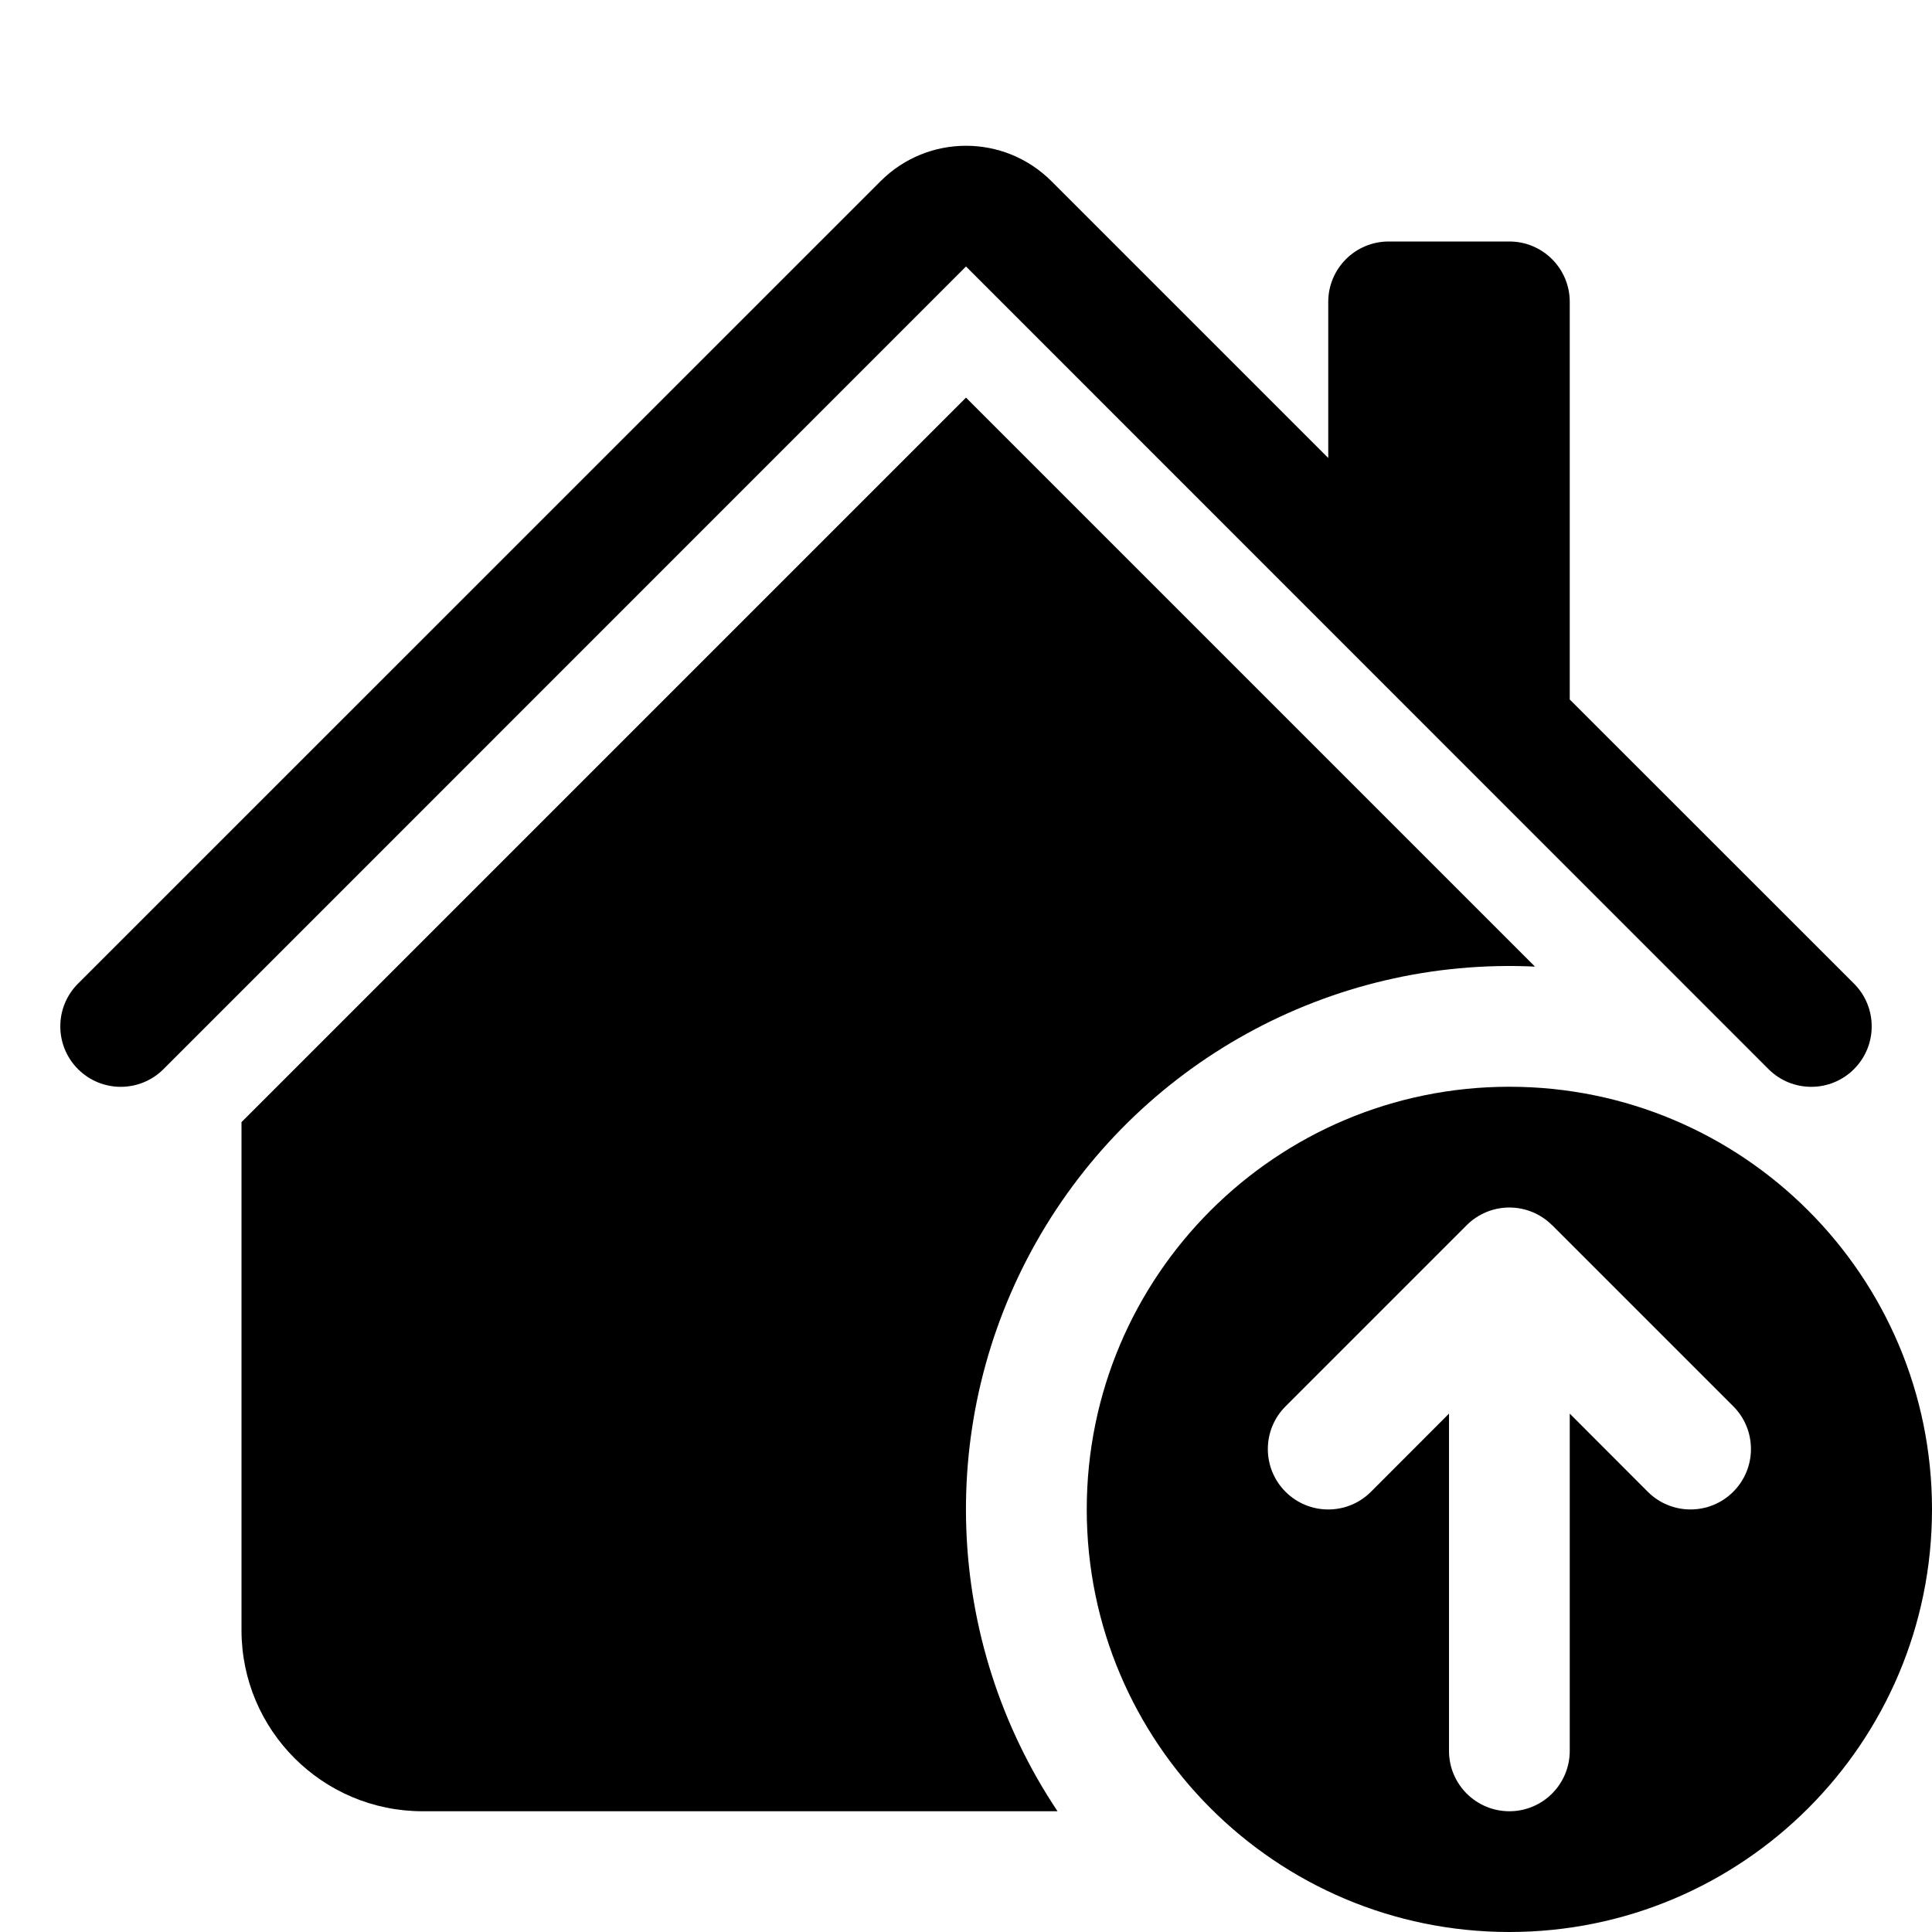
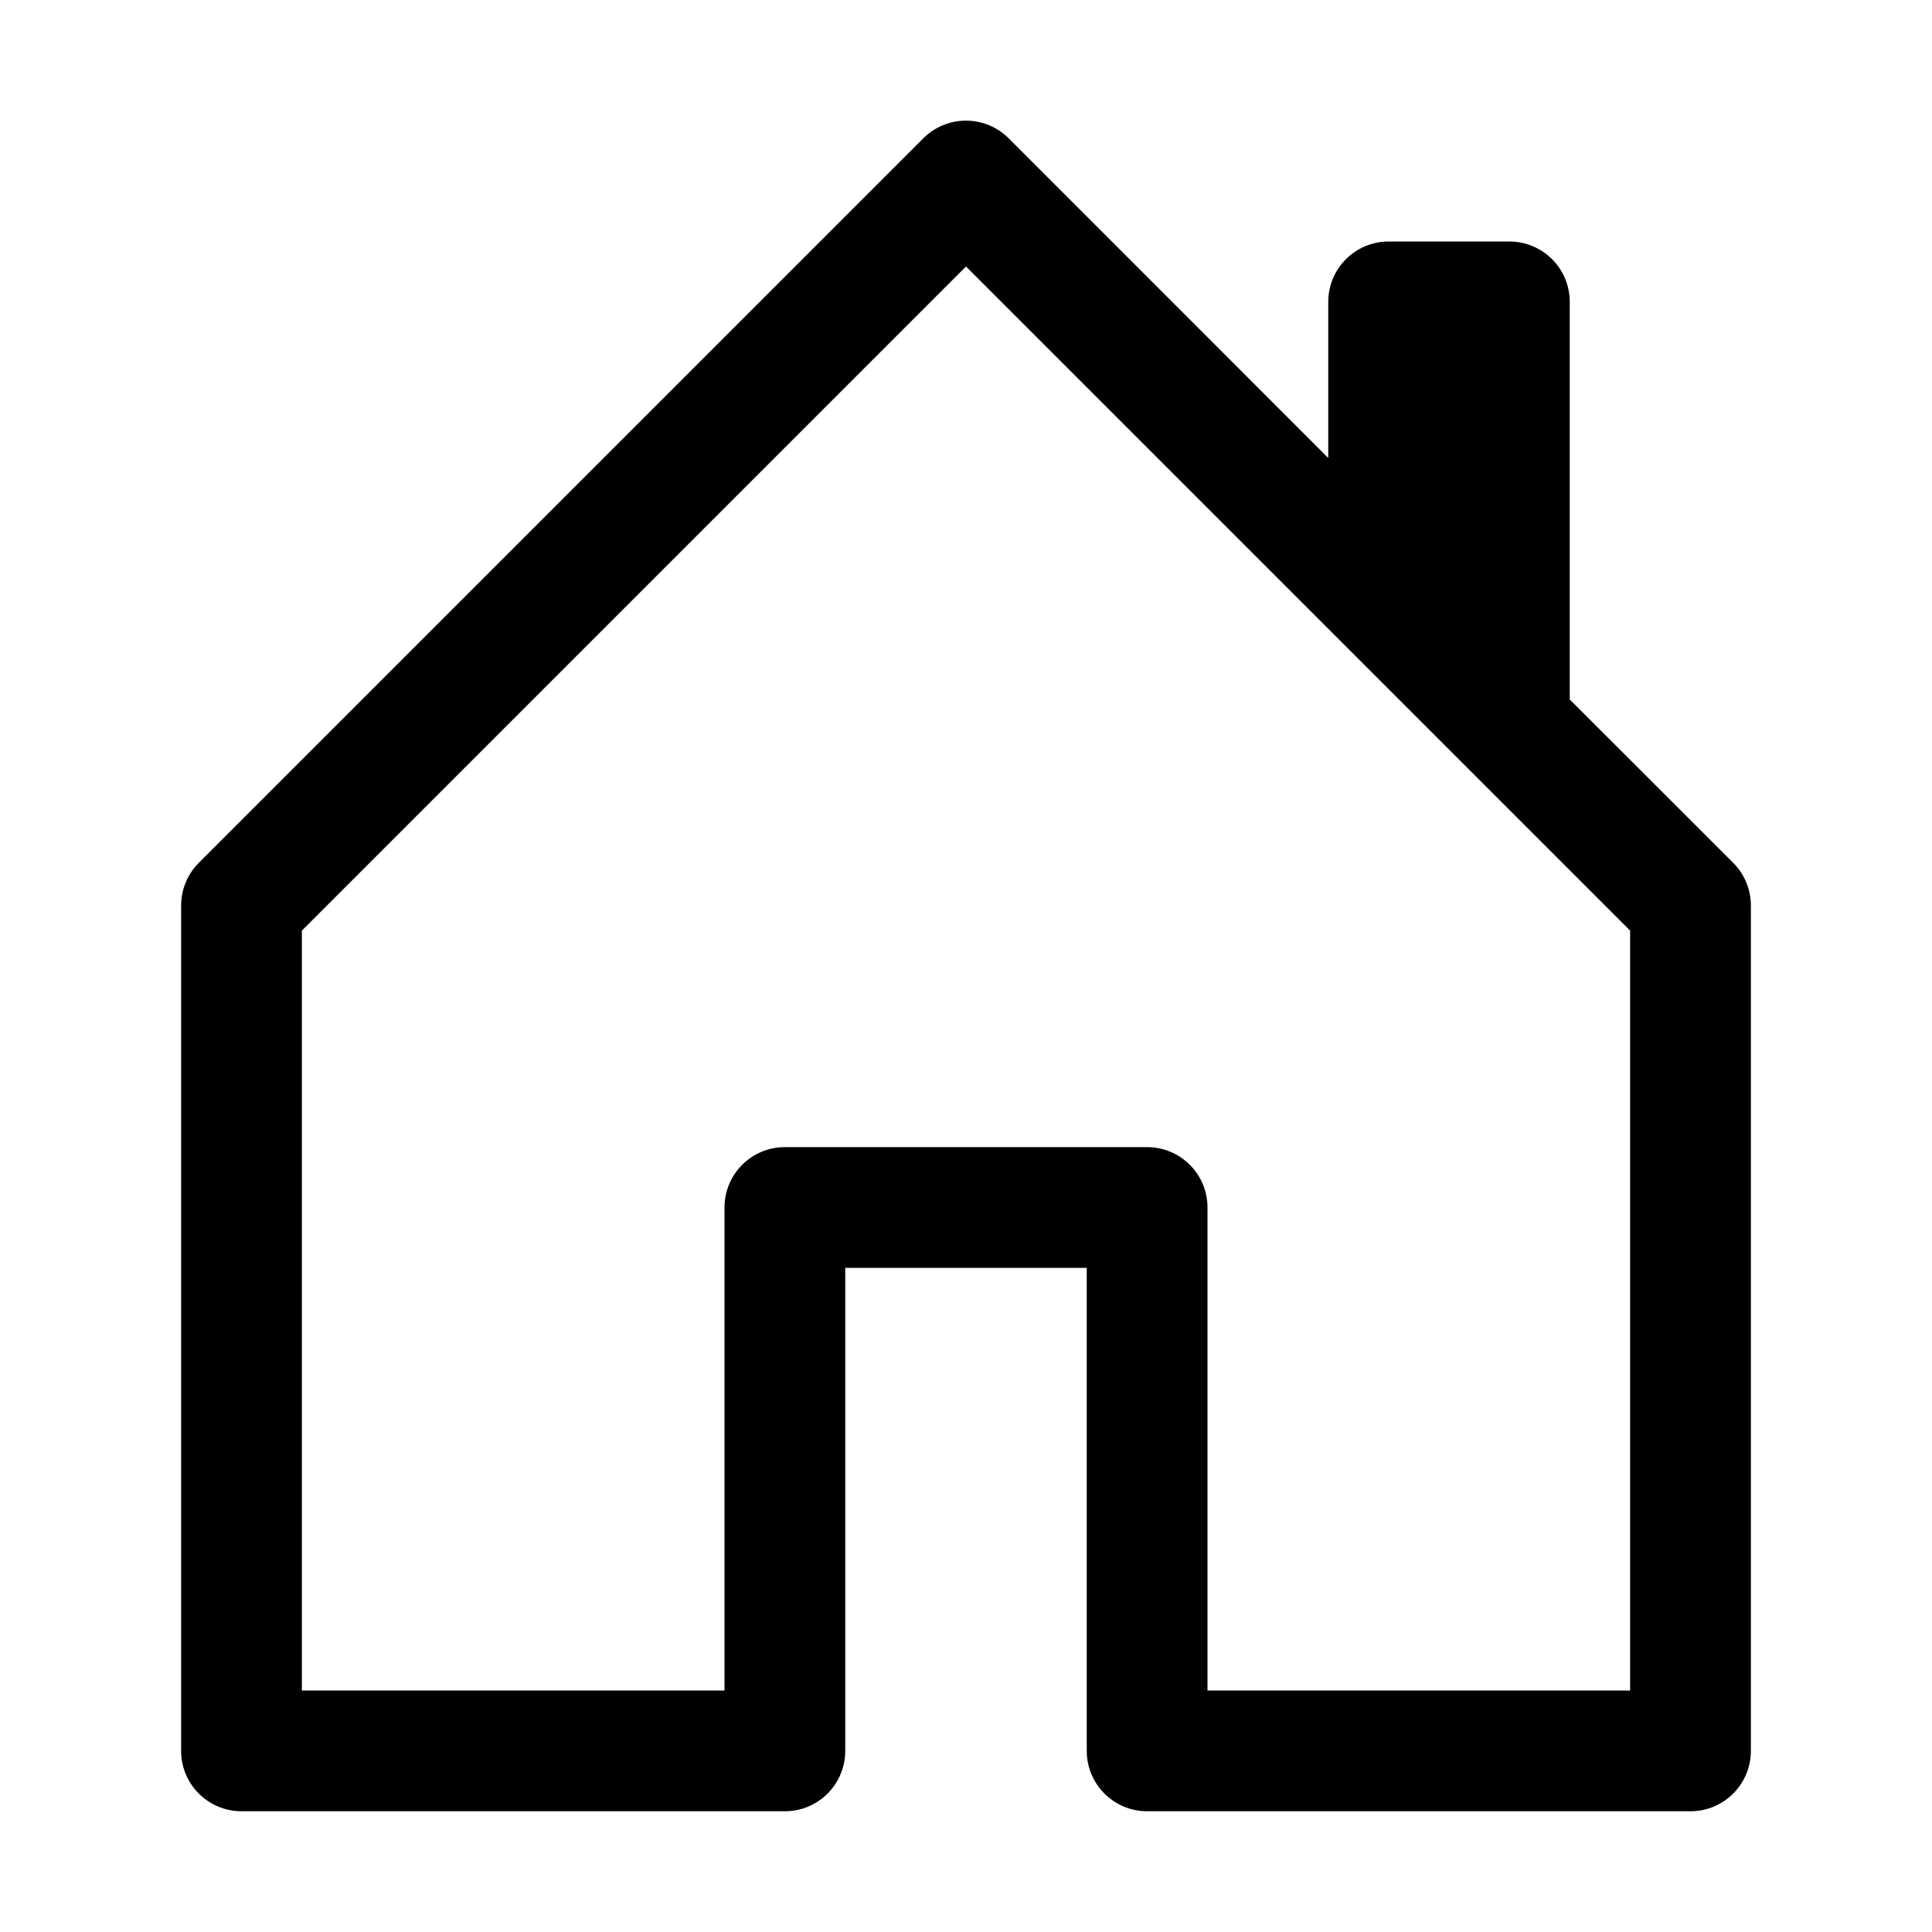
- <svg xmlns="http://www.w3.org/2000/svg" width="16" height="16" fill="currentColor" class="bi bi-house-up-fill" viewBox="0 0 16 16">
-   <path d="M12.5 16a3.5 3.5 0 1 0 0-7 3.5 3.5 0 0 0 0 7Zm.354-5.854 1.5 1.5a.5.5 0 0 1-.708.708L13 11.707V14.5a.5.5 0 1 1-1 0v-2.793l-.646.647a.5.5 0 0 1-.708-.707l1.5-1.5a.5.5 0 0 1 .708 0Z" />
-   <path d="M8.707 1.5a1 1 0 0 0-1.414 0L.646 8.146a.5.5 0 0 0 .708.708L8 2.207l6.646 6.647a.5.5 0 0 0 .708-.708L13 5.793V2.5a.5.5 0 0 0-.5-.5h-1a.5.5 0 0 0-.5.5v1.293L8.707 1.5Z" />
-   <path d="m8 3.293 4.712 4.712A4.5 4.5 0 0 0 8.758 15H3.5A1.5 1.5 0 0 1 2 13.5V9.293l6-6Z" />
+ <svg xmlns="http://www.w3.org/2000/svg" width="16" height="16" fill="currentColor" class="bi bi-house-door" viewBox="0 0 16 16">
+   <path d="M8.354 1.146a.5.5 0 0 0-.708 0l-6 6A.5.5 0 0 0 1.5 7.5v7a.5.5 0 0 0 .5.5h4.5a.5.5 0 0 0 .5-.5v-4h2v4a.5.5 0 0 0 .5.5H14a.5.5 0 0 0 .5-.5v-7a.5.5 0 0 0-.146-.354L13 5.793V2.5a.5.5 0 0 0-.5-.5h-1a.5.5 0 0 0-.5.5v1.293L8.354 1.146ZM2.5 14V7.707l5.5-5.5 5.5 5.5V14H10v-4a.5.5 0 0 0-.5-.5h-3a.5.5 0 0 0-.5.5v4H2.5Z" />
</svg>
